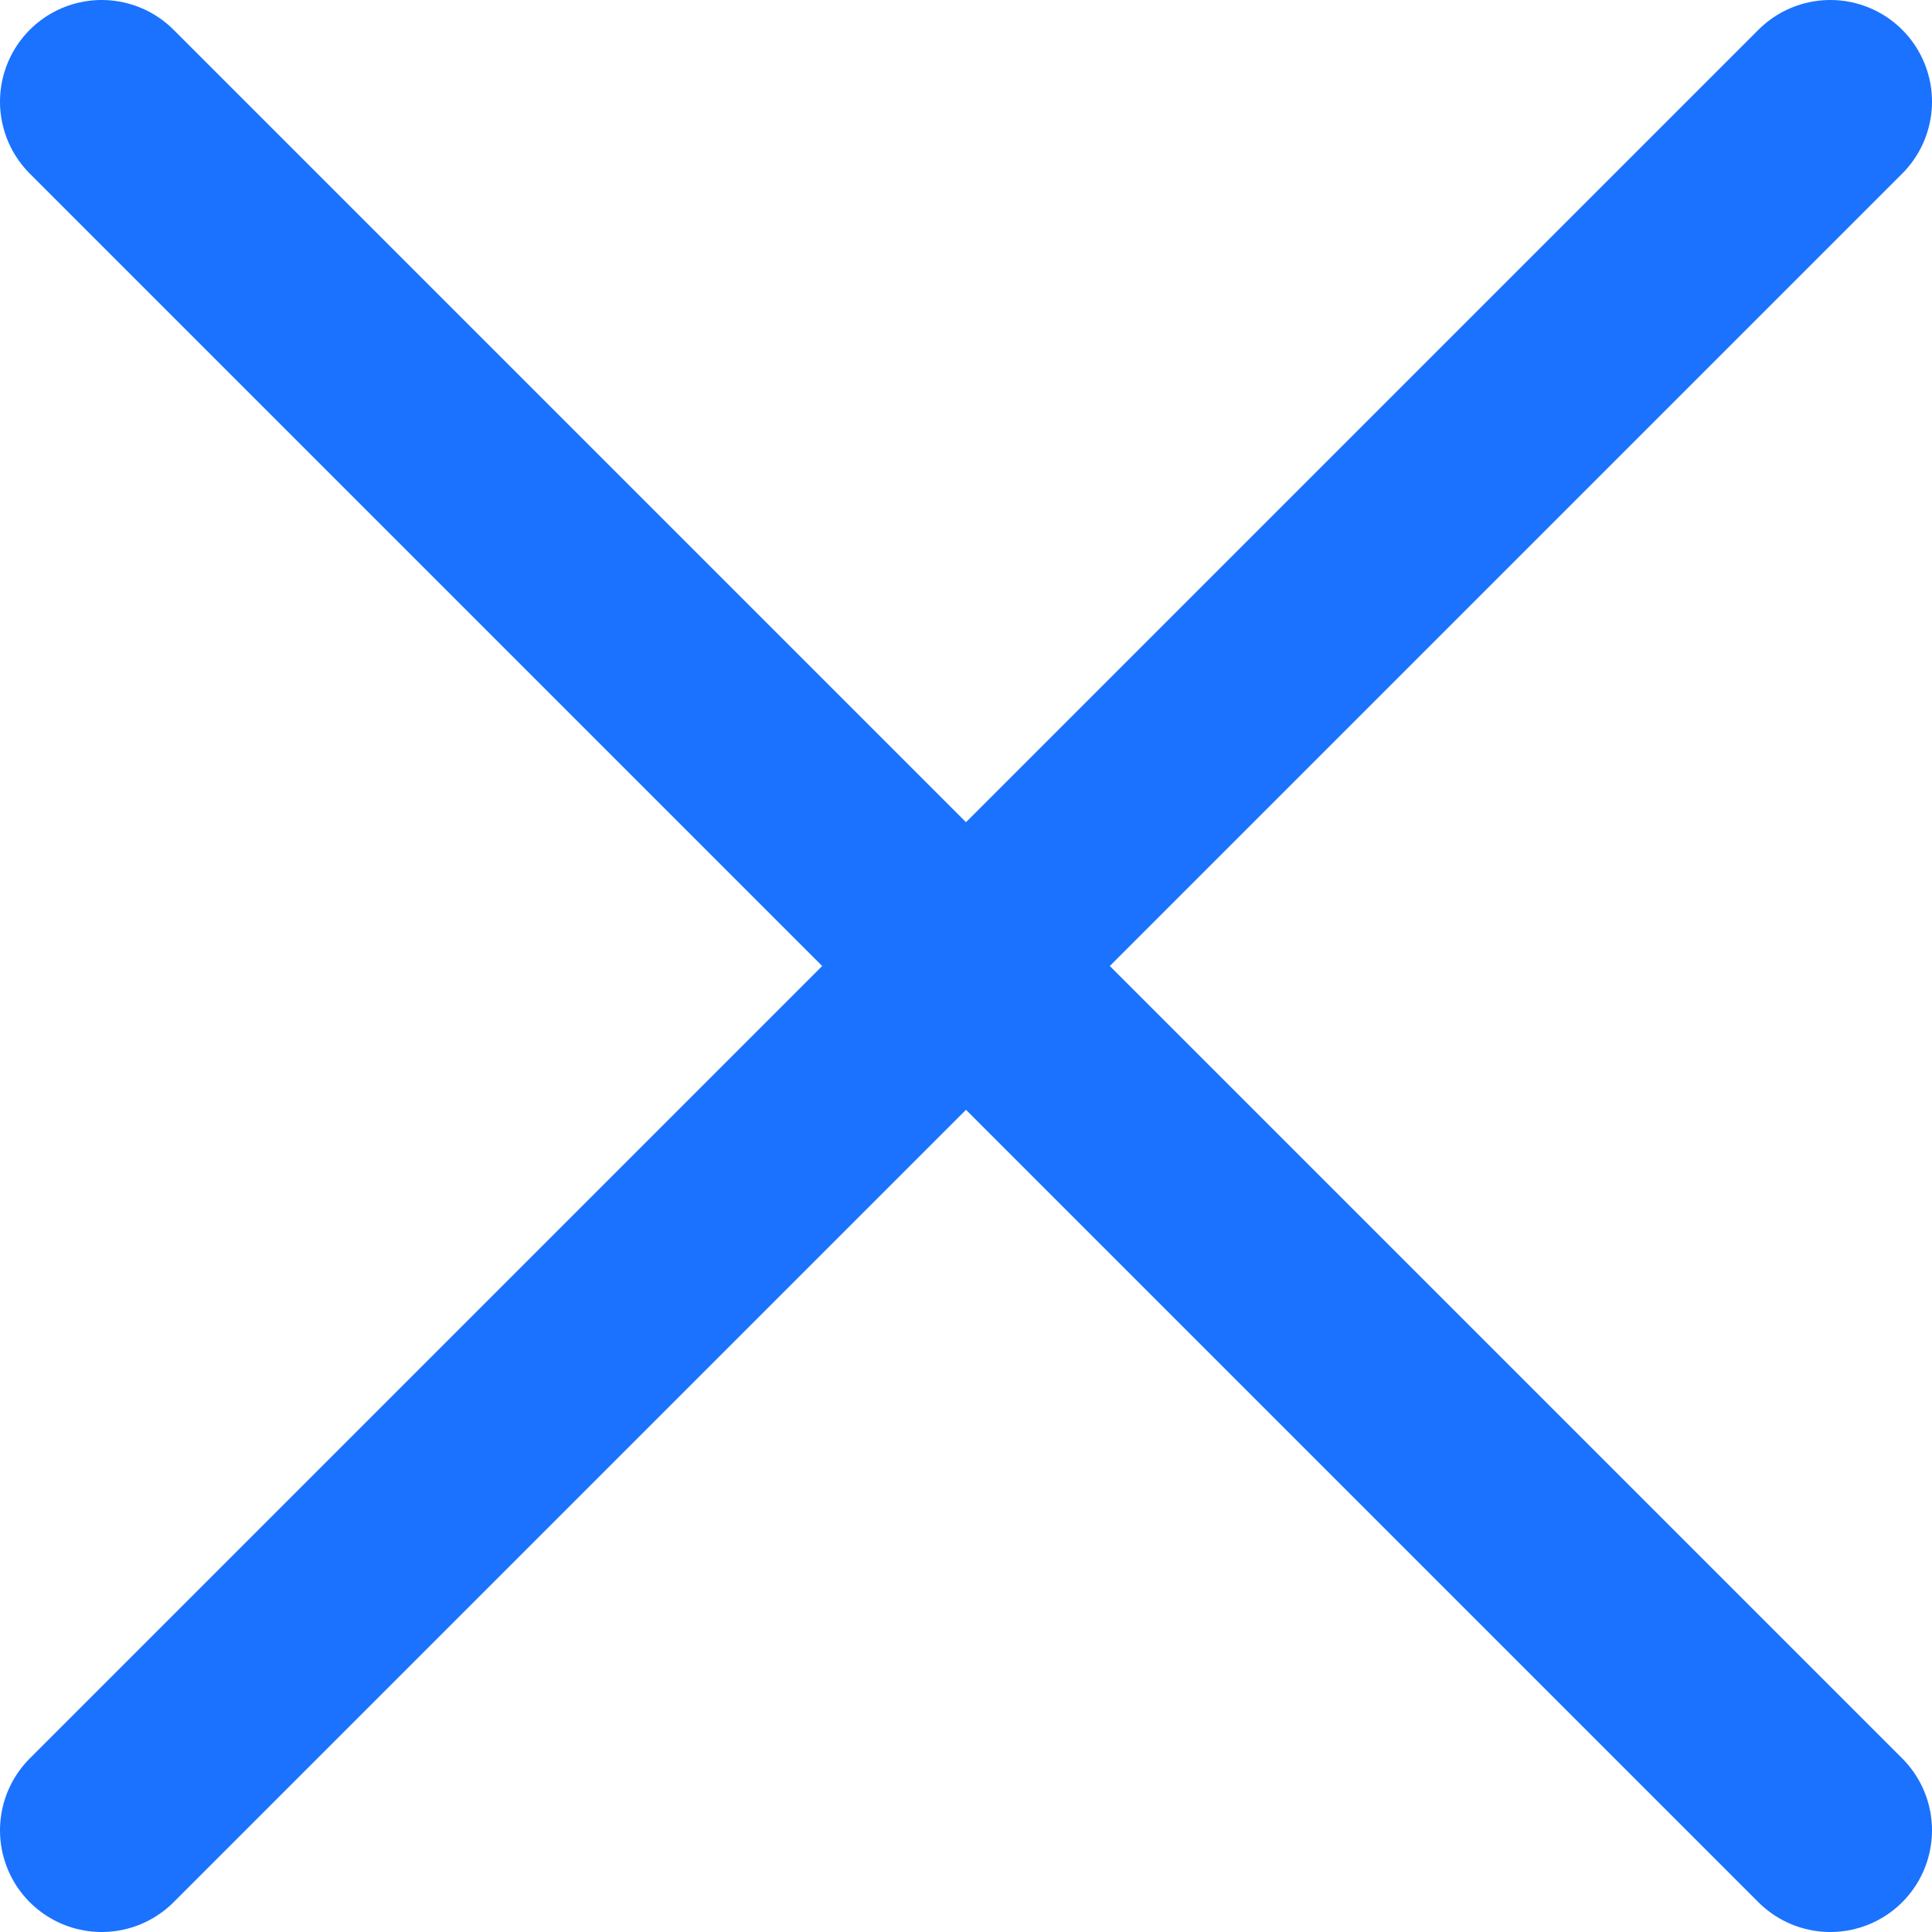
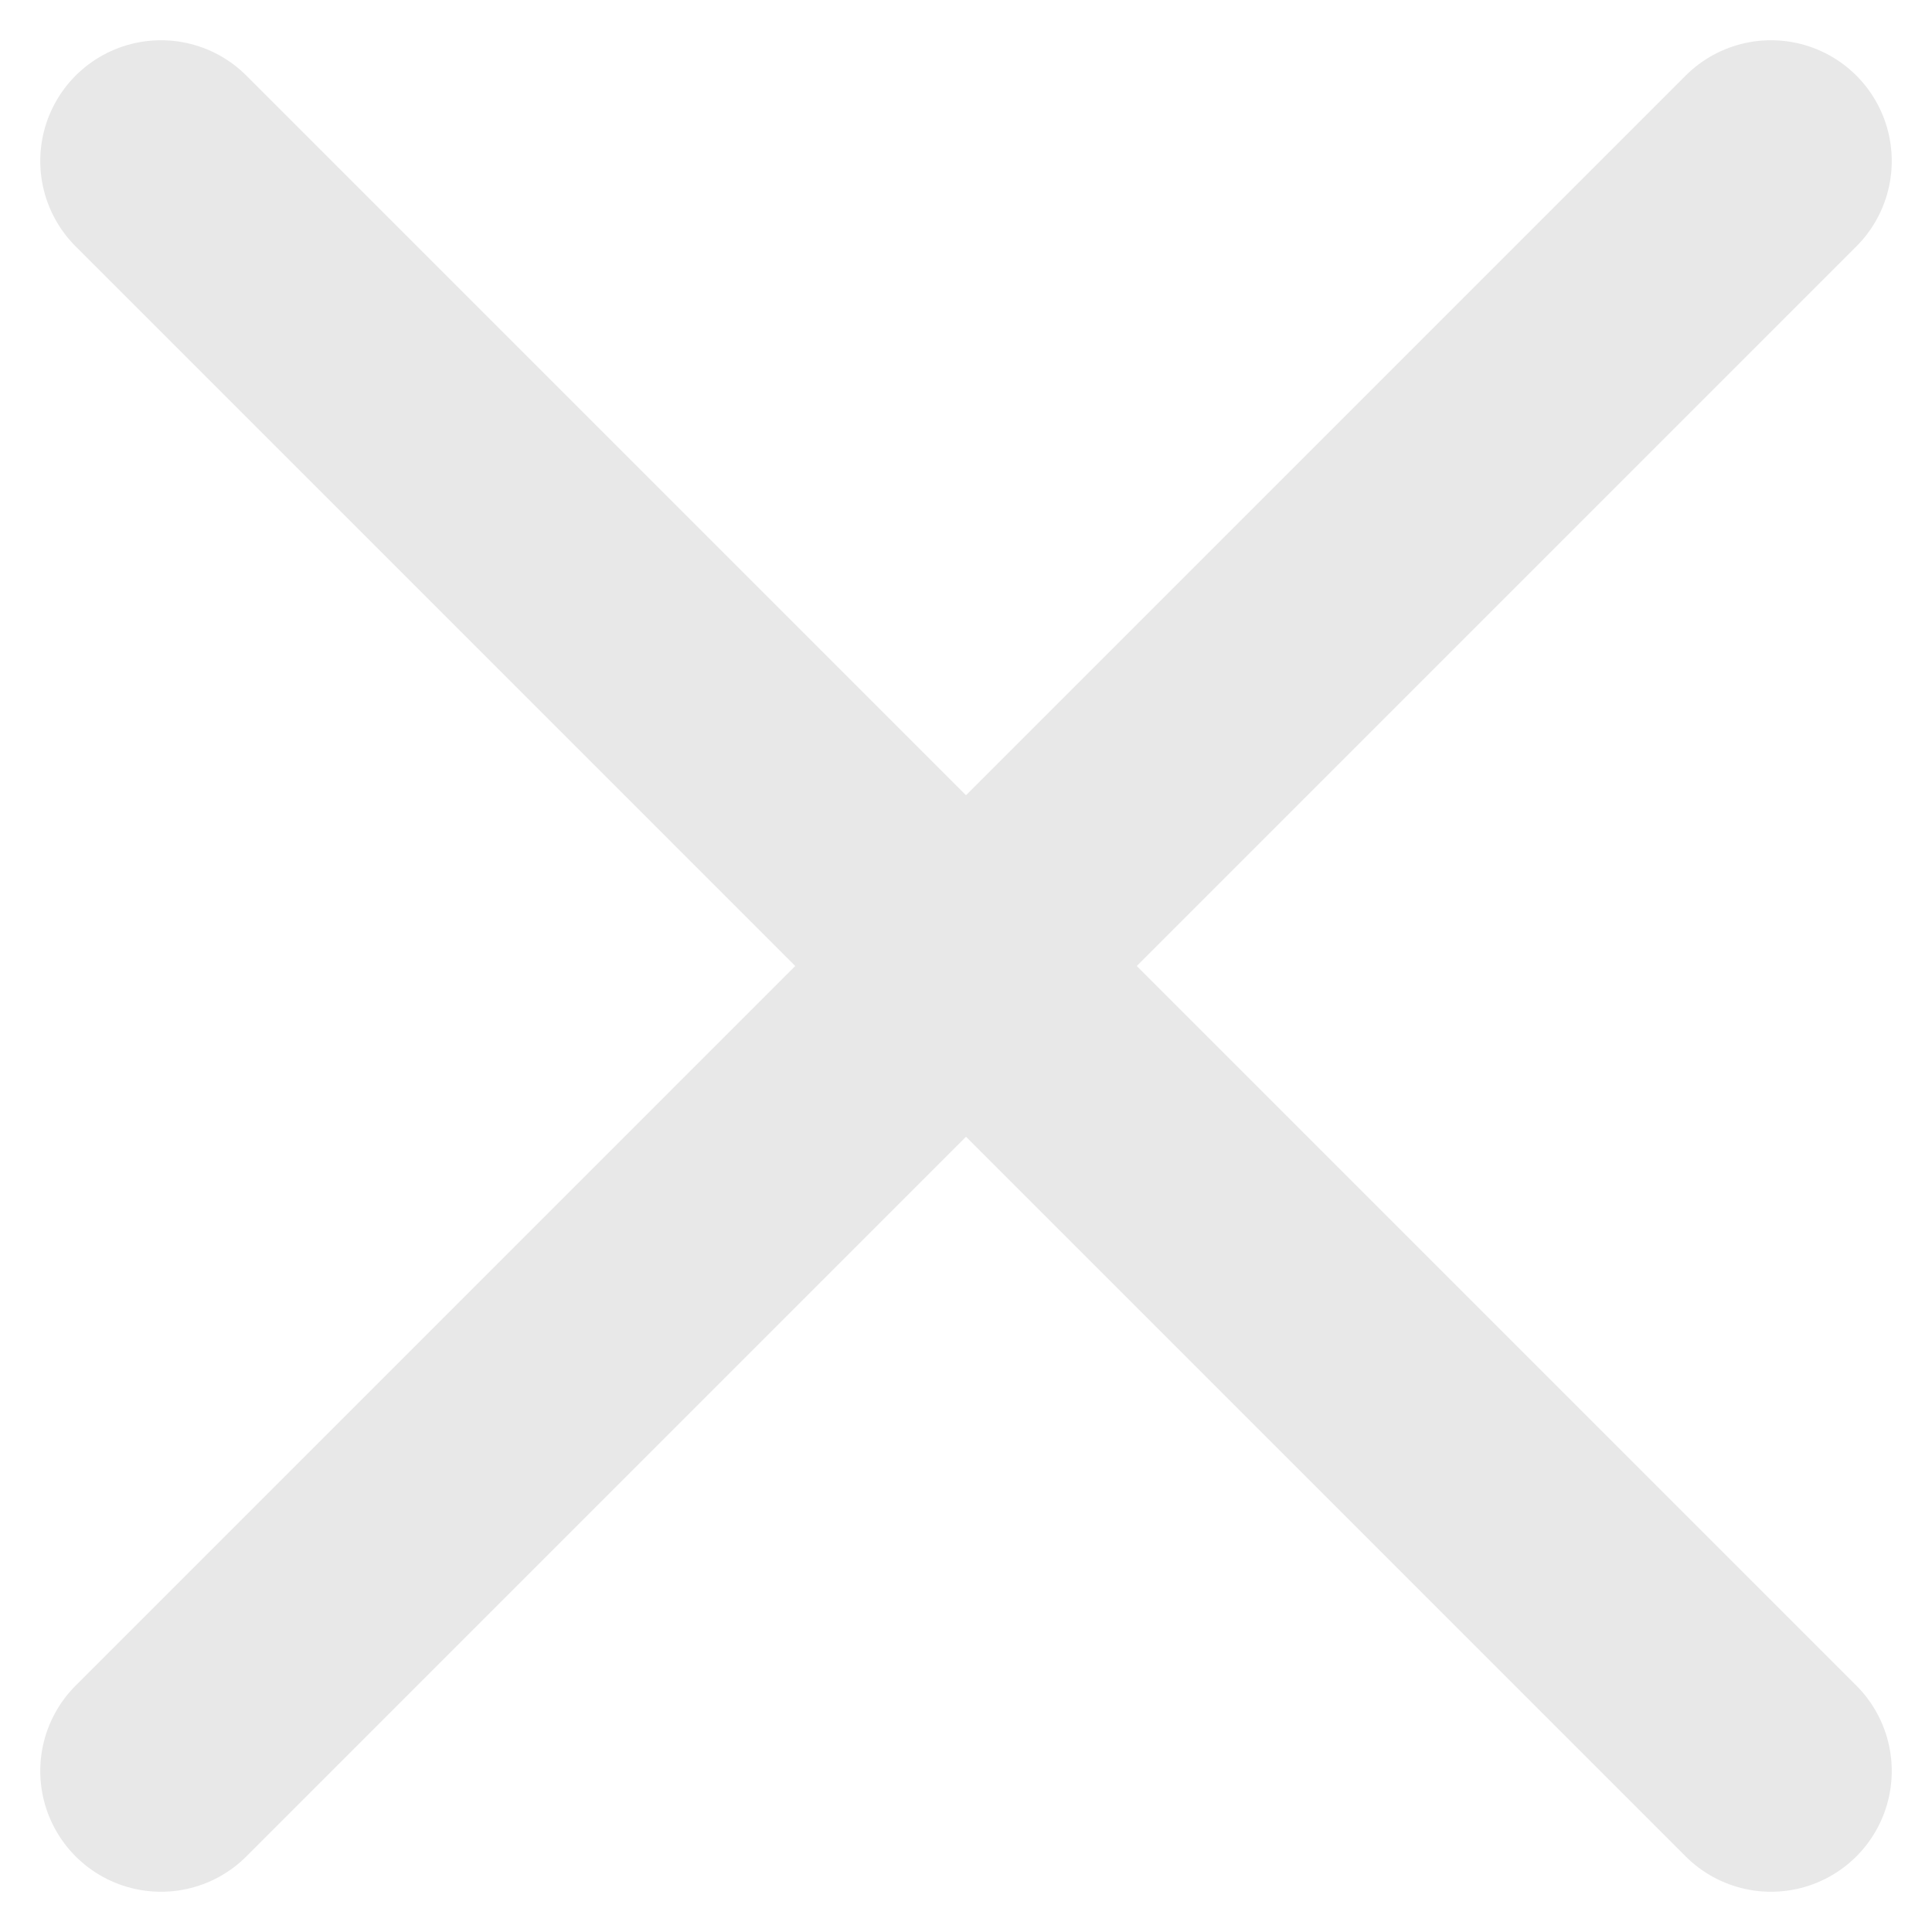
- <svg xmlns="http://www.w3.org/2000/svg" width="19" height="19" viewBox="0 0 19 19" fill="none">
-   <path d="M18 18L9.5 9.5M9.5 9.5L1 1M9.5 9.5L18 1M9.5 9.5L1 18" stroke="#1A72FF" stroke-width="2" stroke-linecap="round" stroke-linejoin="round" />
+ <svg xmlns="http://www.w3.org/2000/svg" width="24" height="24" viewBox="0 0 24 24" fill="none">
+   <path d="M22 22L12 12M12 12L2 2M12 12L22 2M12 12L2 22" stroke="#E8E8E8" stroke-width="3" stroke-linecap="round" stroke-linejoin="round" />
</svg>
